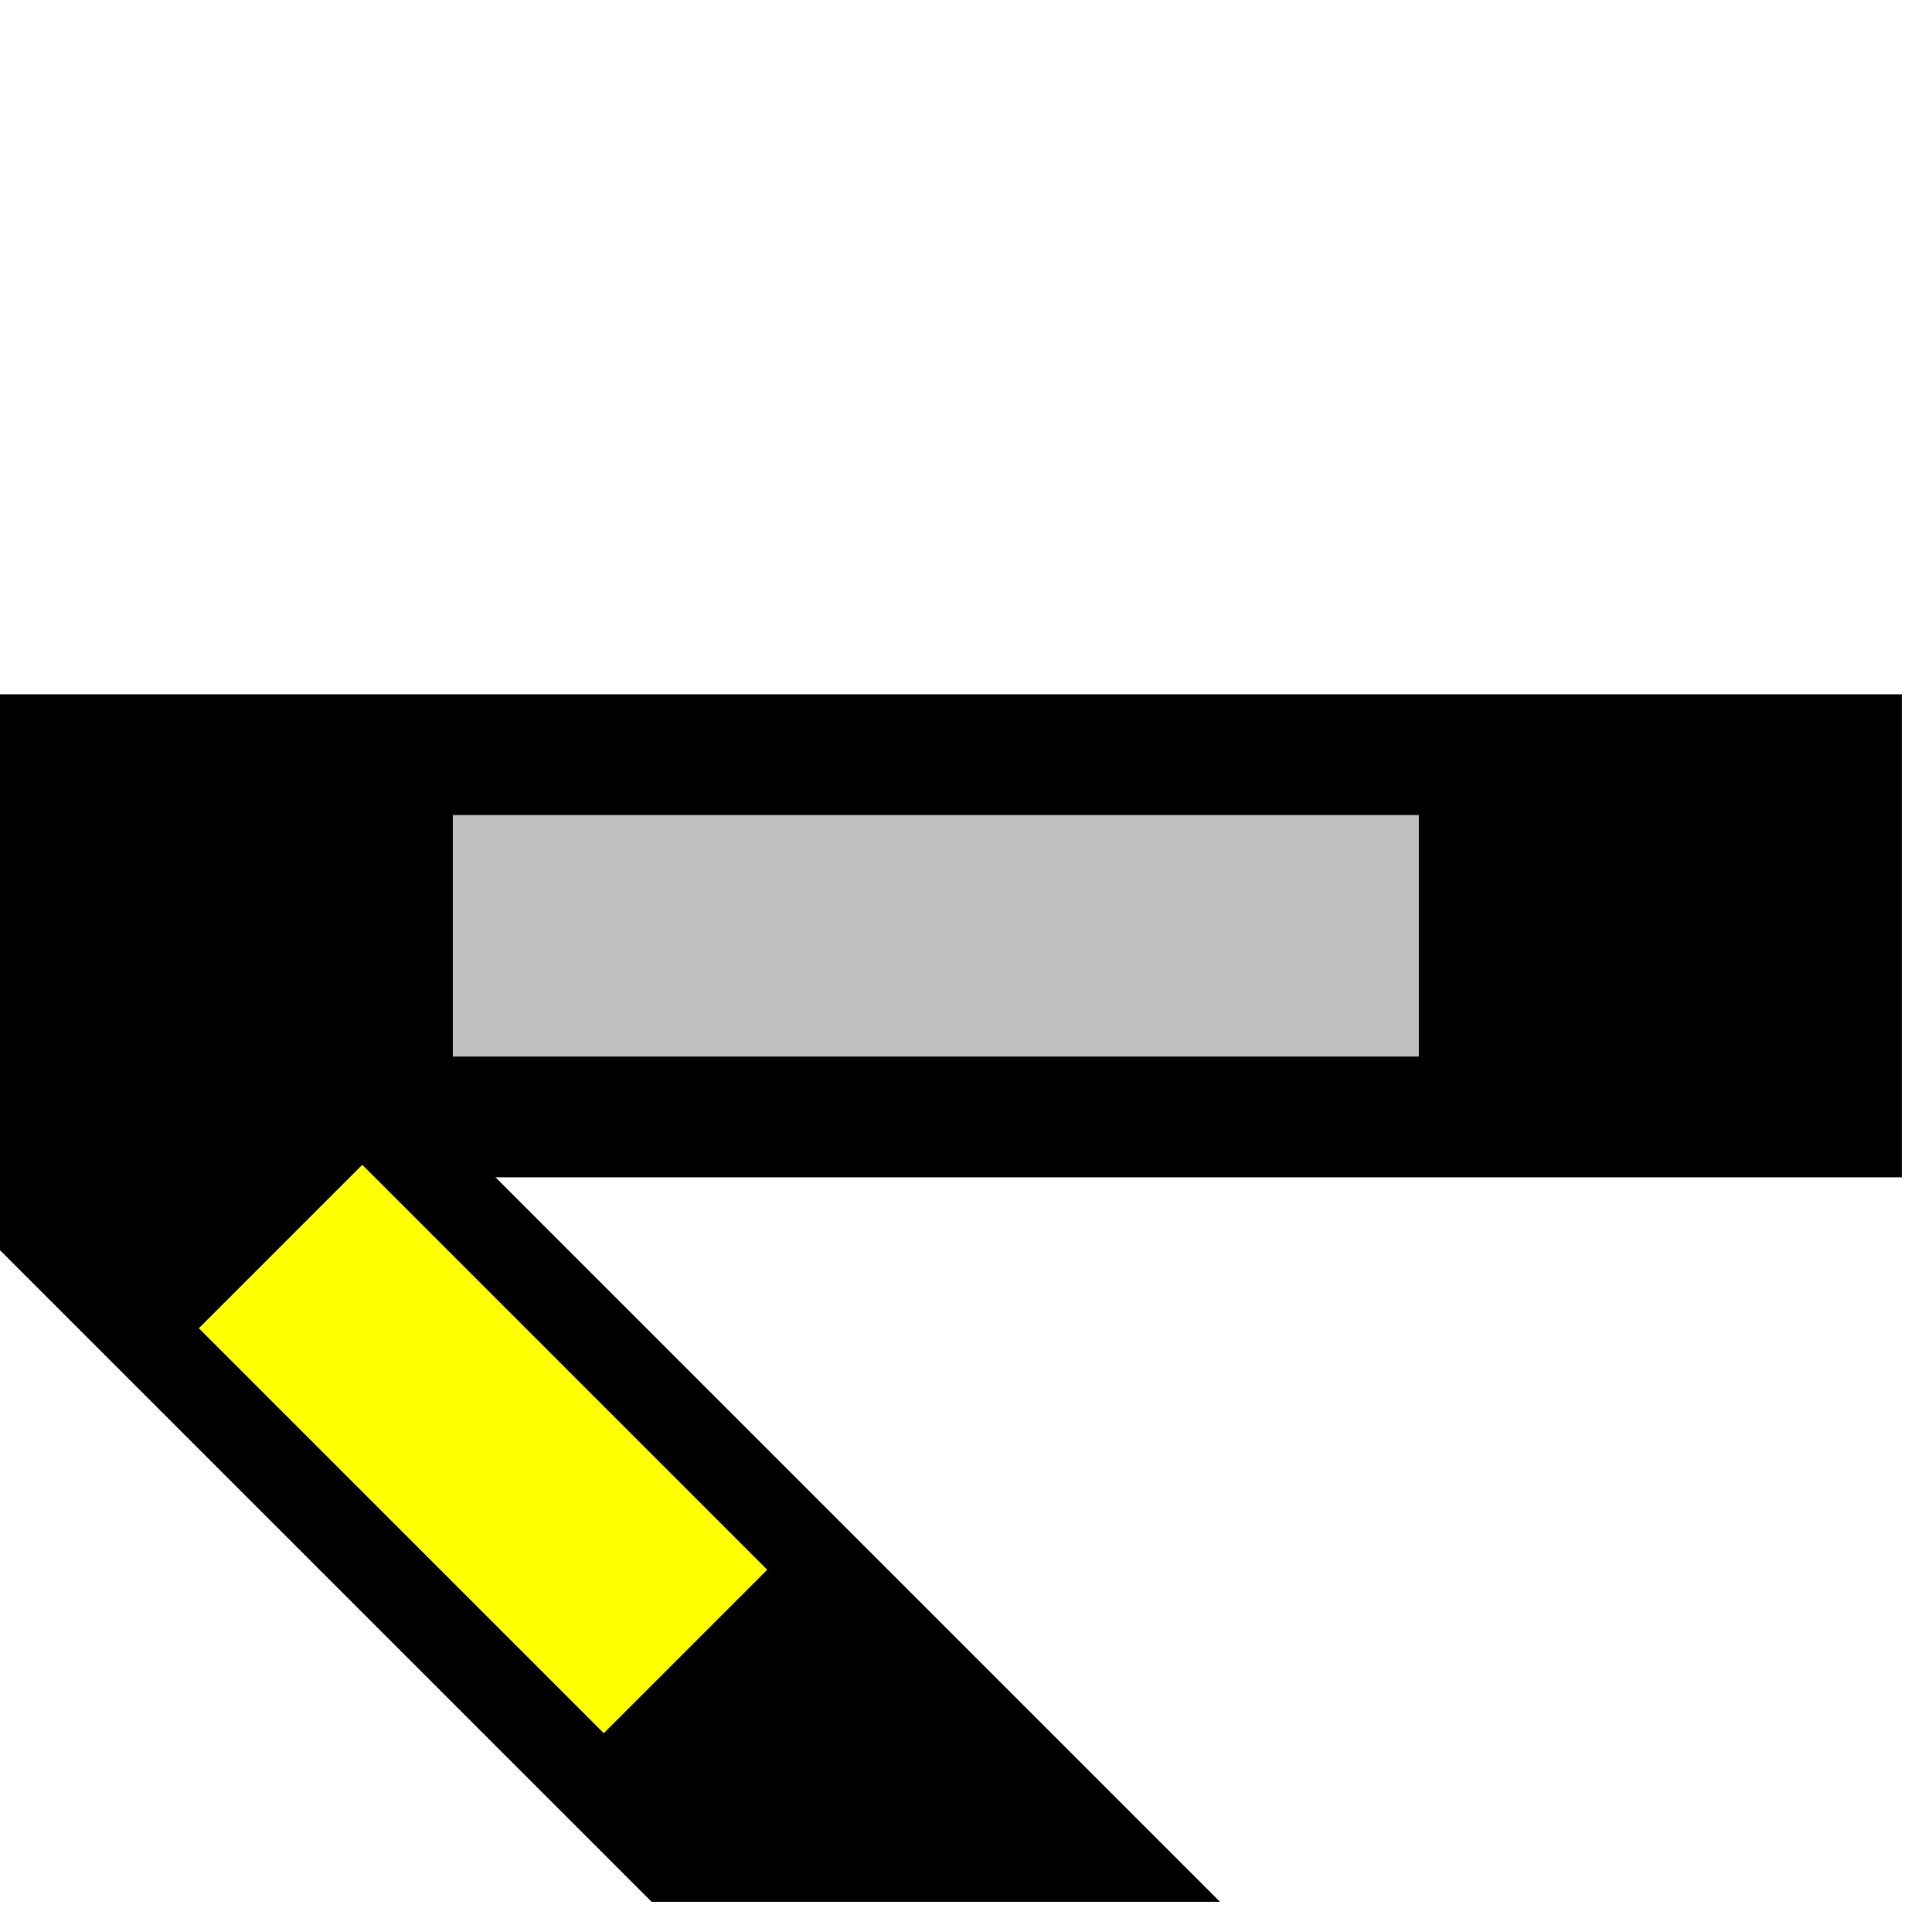
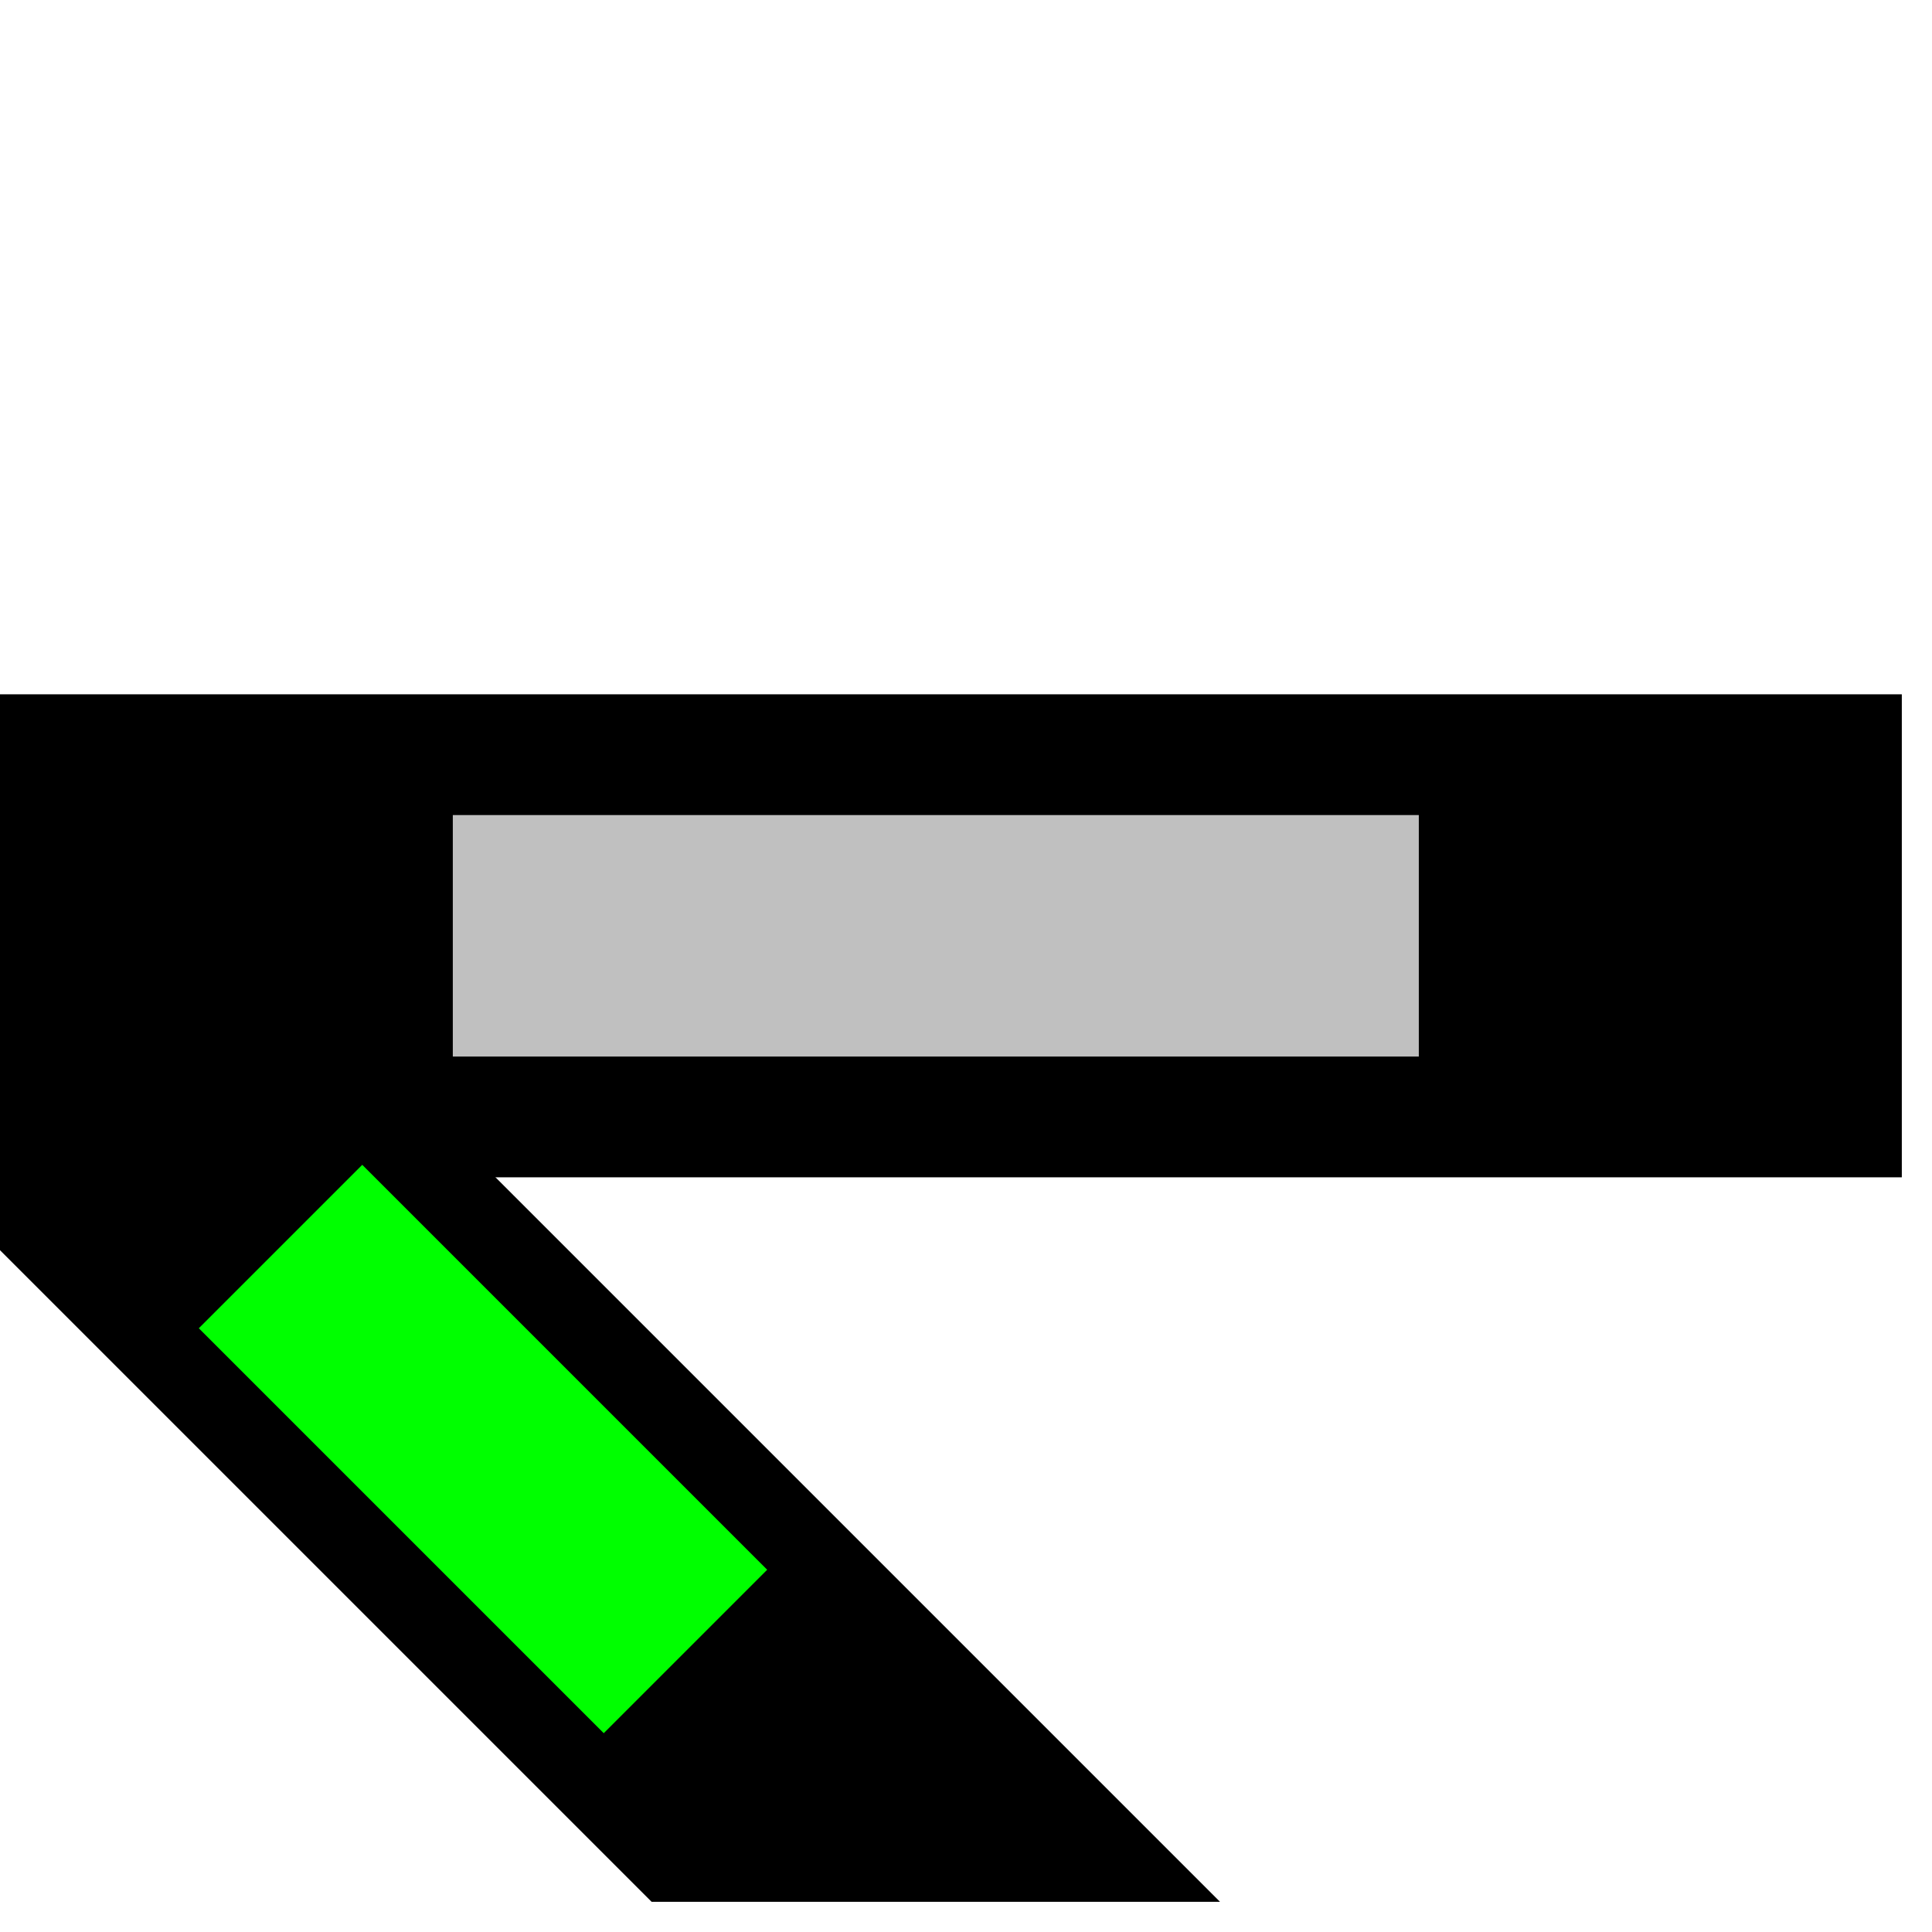
<svg width="32" height="32">
  <g>
    <path stroke="rgb(0,0,0)" fill="rgb(0,0,0)" d="M 0,12 L 31,12 L 31,19 L 0,19 z " />
    <path stroke="rgb(192,192,192)" fill="rgb(192,192,192)" d="M 8,14 L 23,14 L 23,17 L 8,17 z " />
    <path stroke="rgb(0,0,0)" fill="rgb(0,0,0)" d="M 0,19 L 7,19 L 19,31 L 15,31 L 11,31 L 0,20 z " />
-     <path stroke="rgb(255,255,0)" fill="rgb(255,255,0)" d="M 6,20 L 12,26 L 10,28 L 4,22 z " />
+     <path stroke="rgb(0,255,0)" fill="rgb(0,255,0)" d="M 6,20 L 12,26 L 10,28 L 4,22 z " />
  </g>
</svg>
